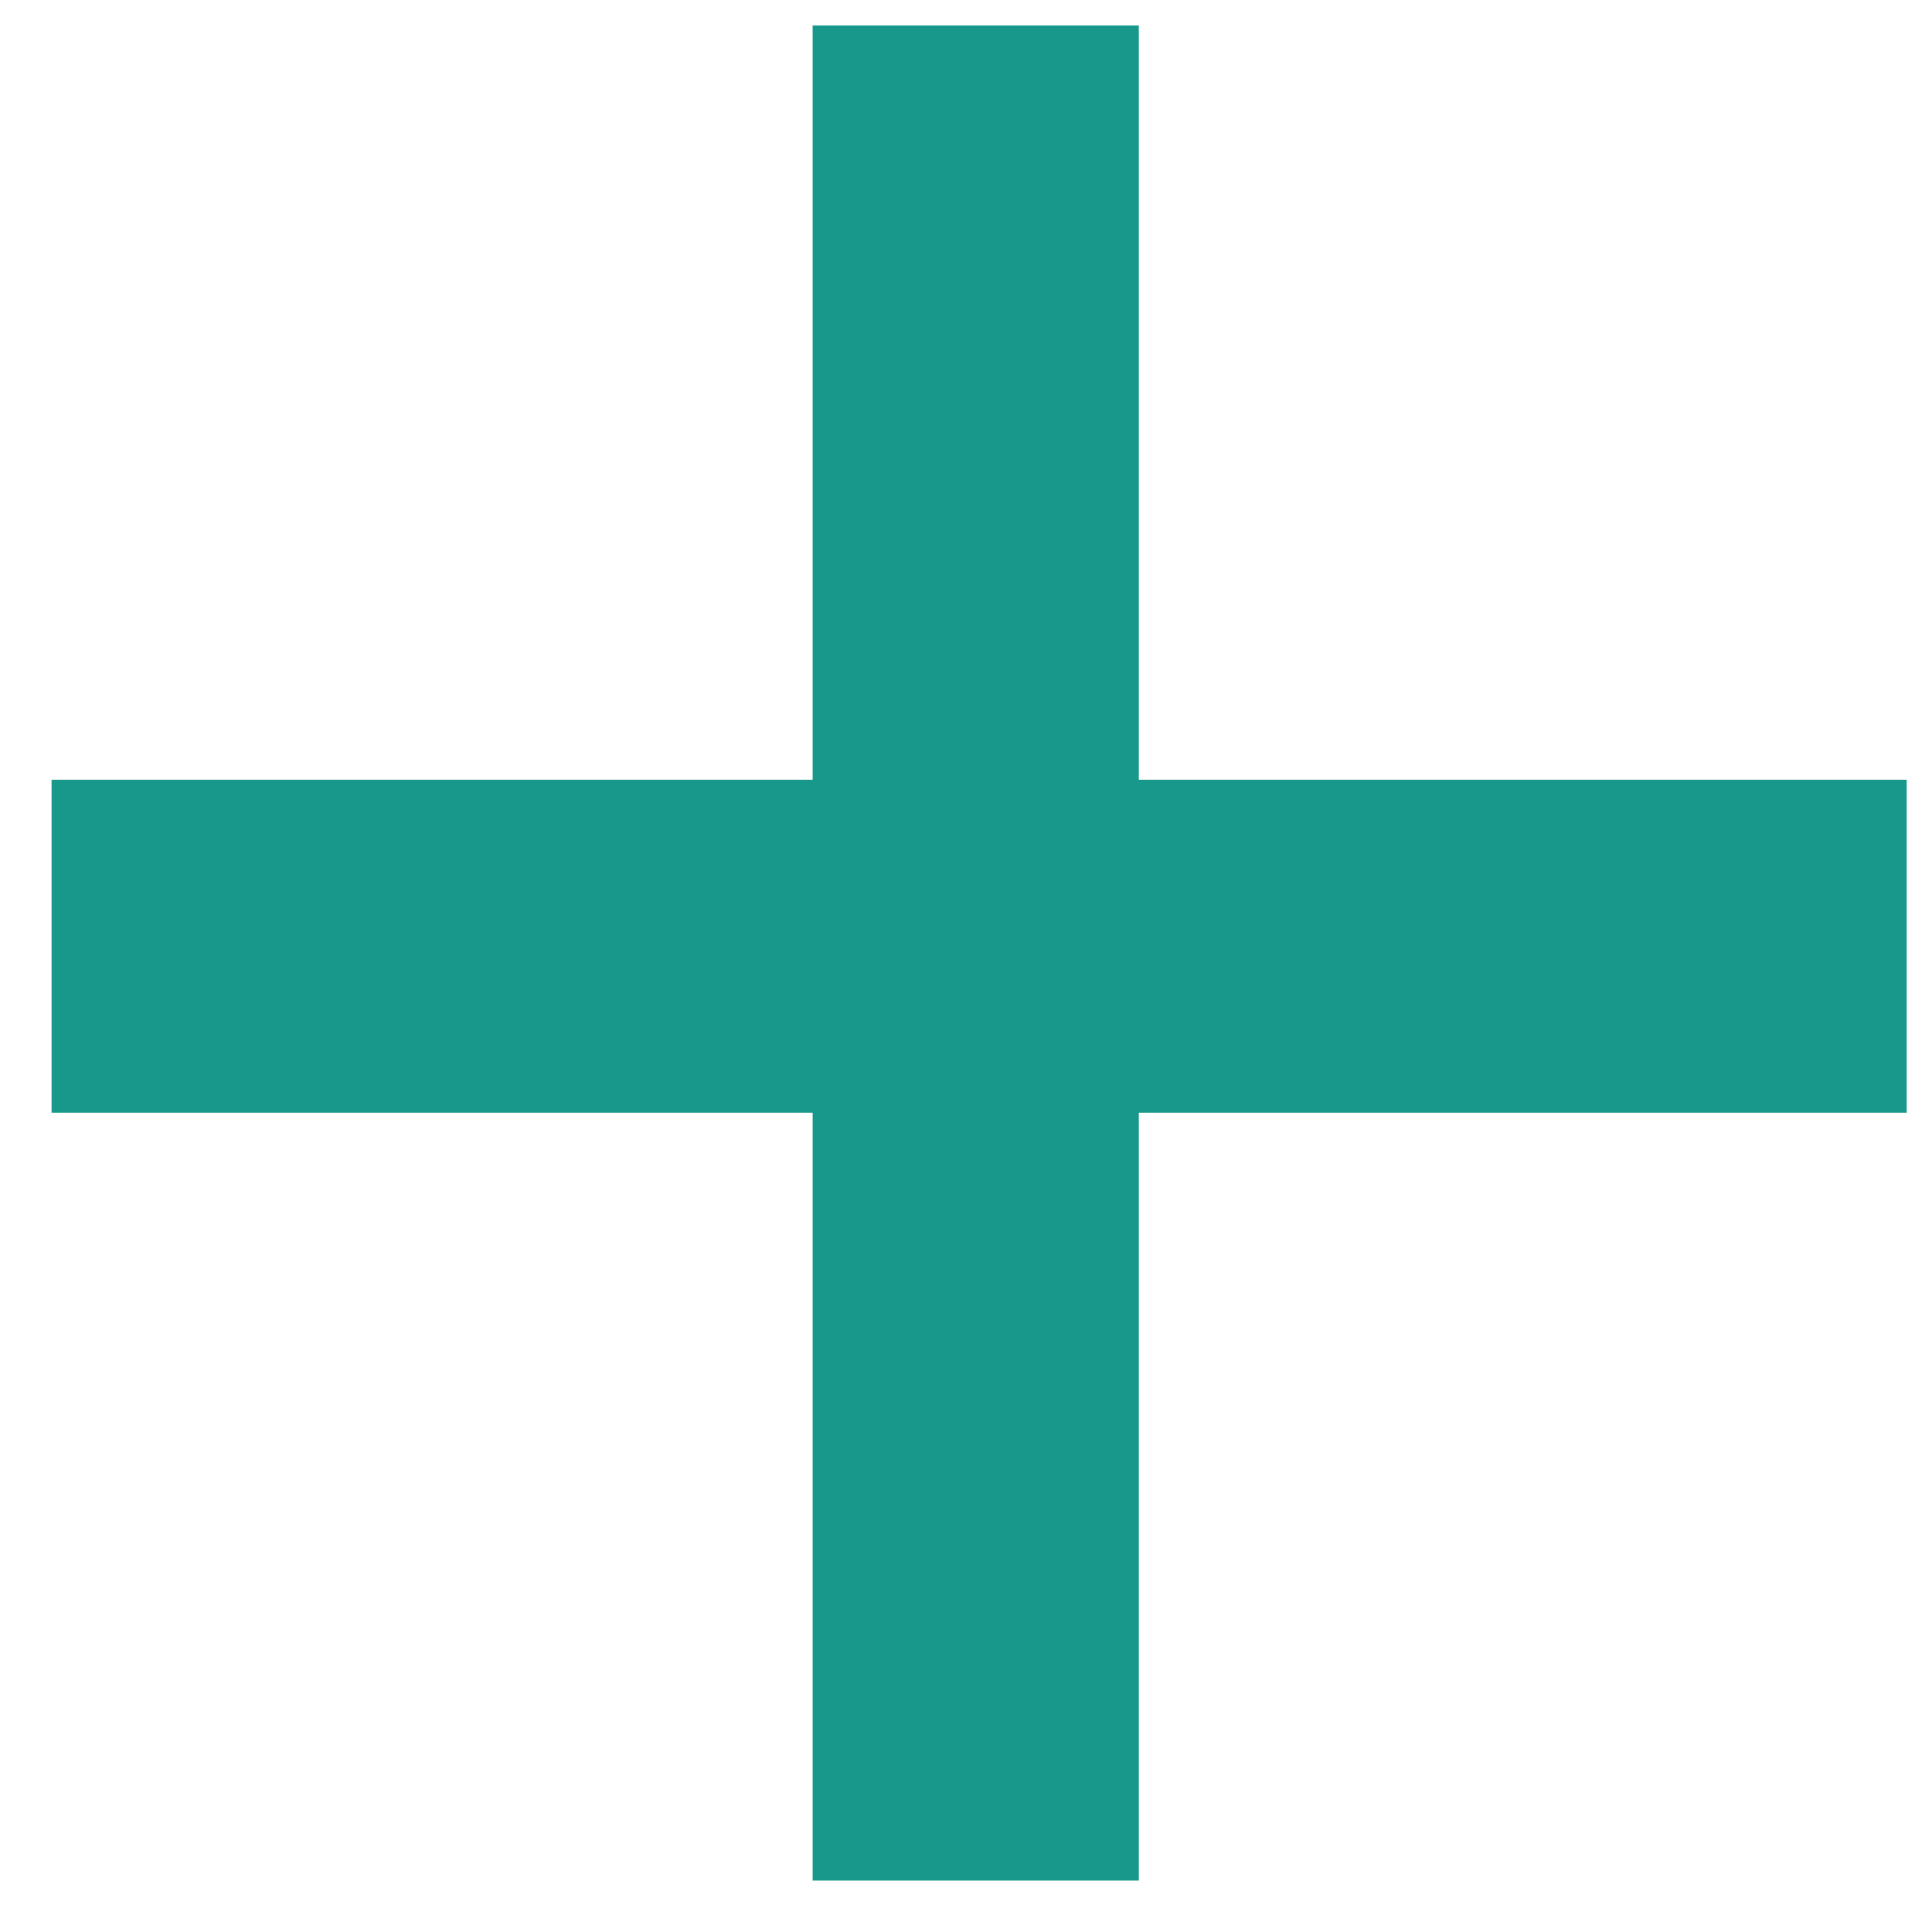
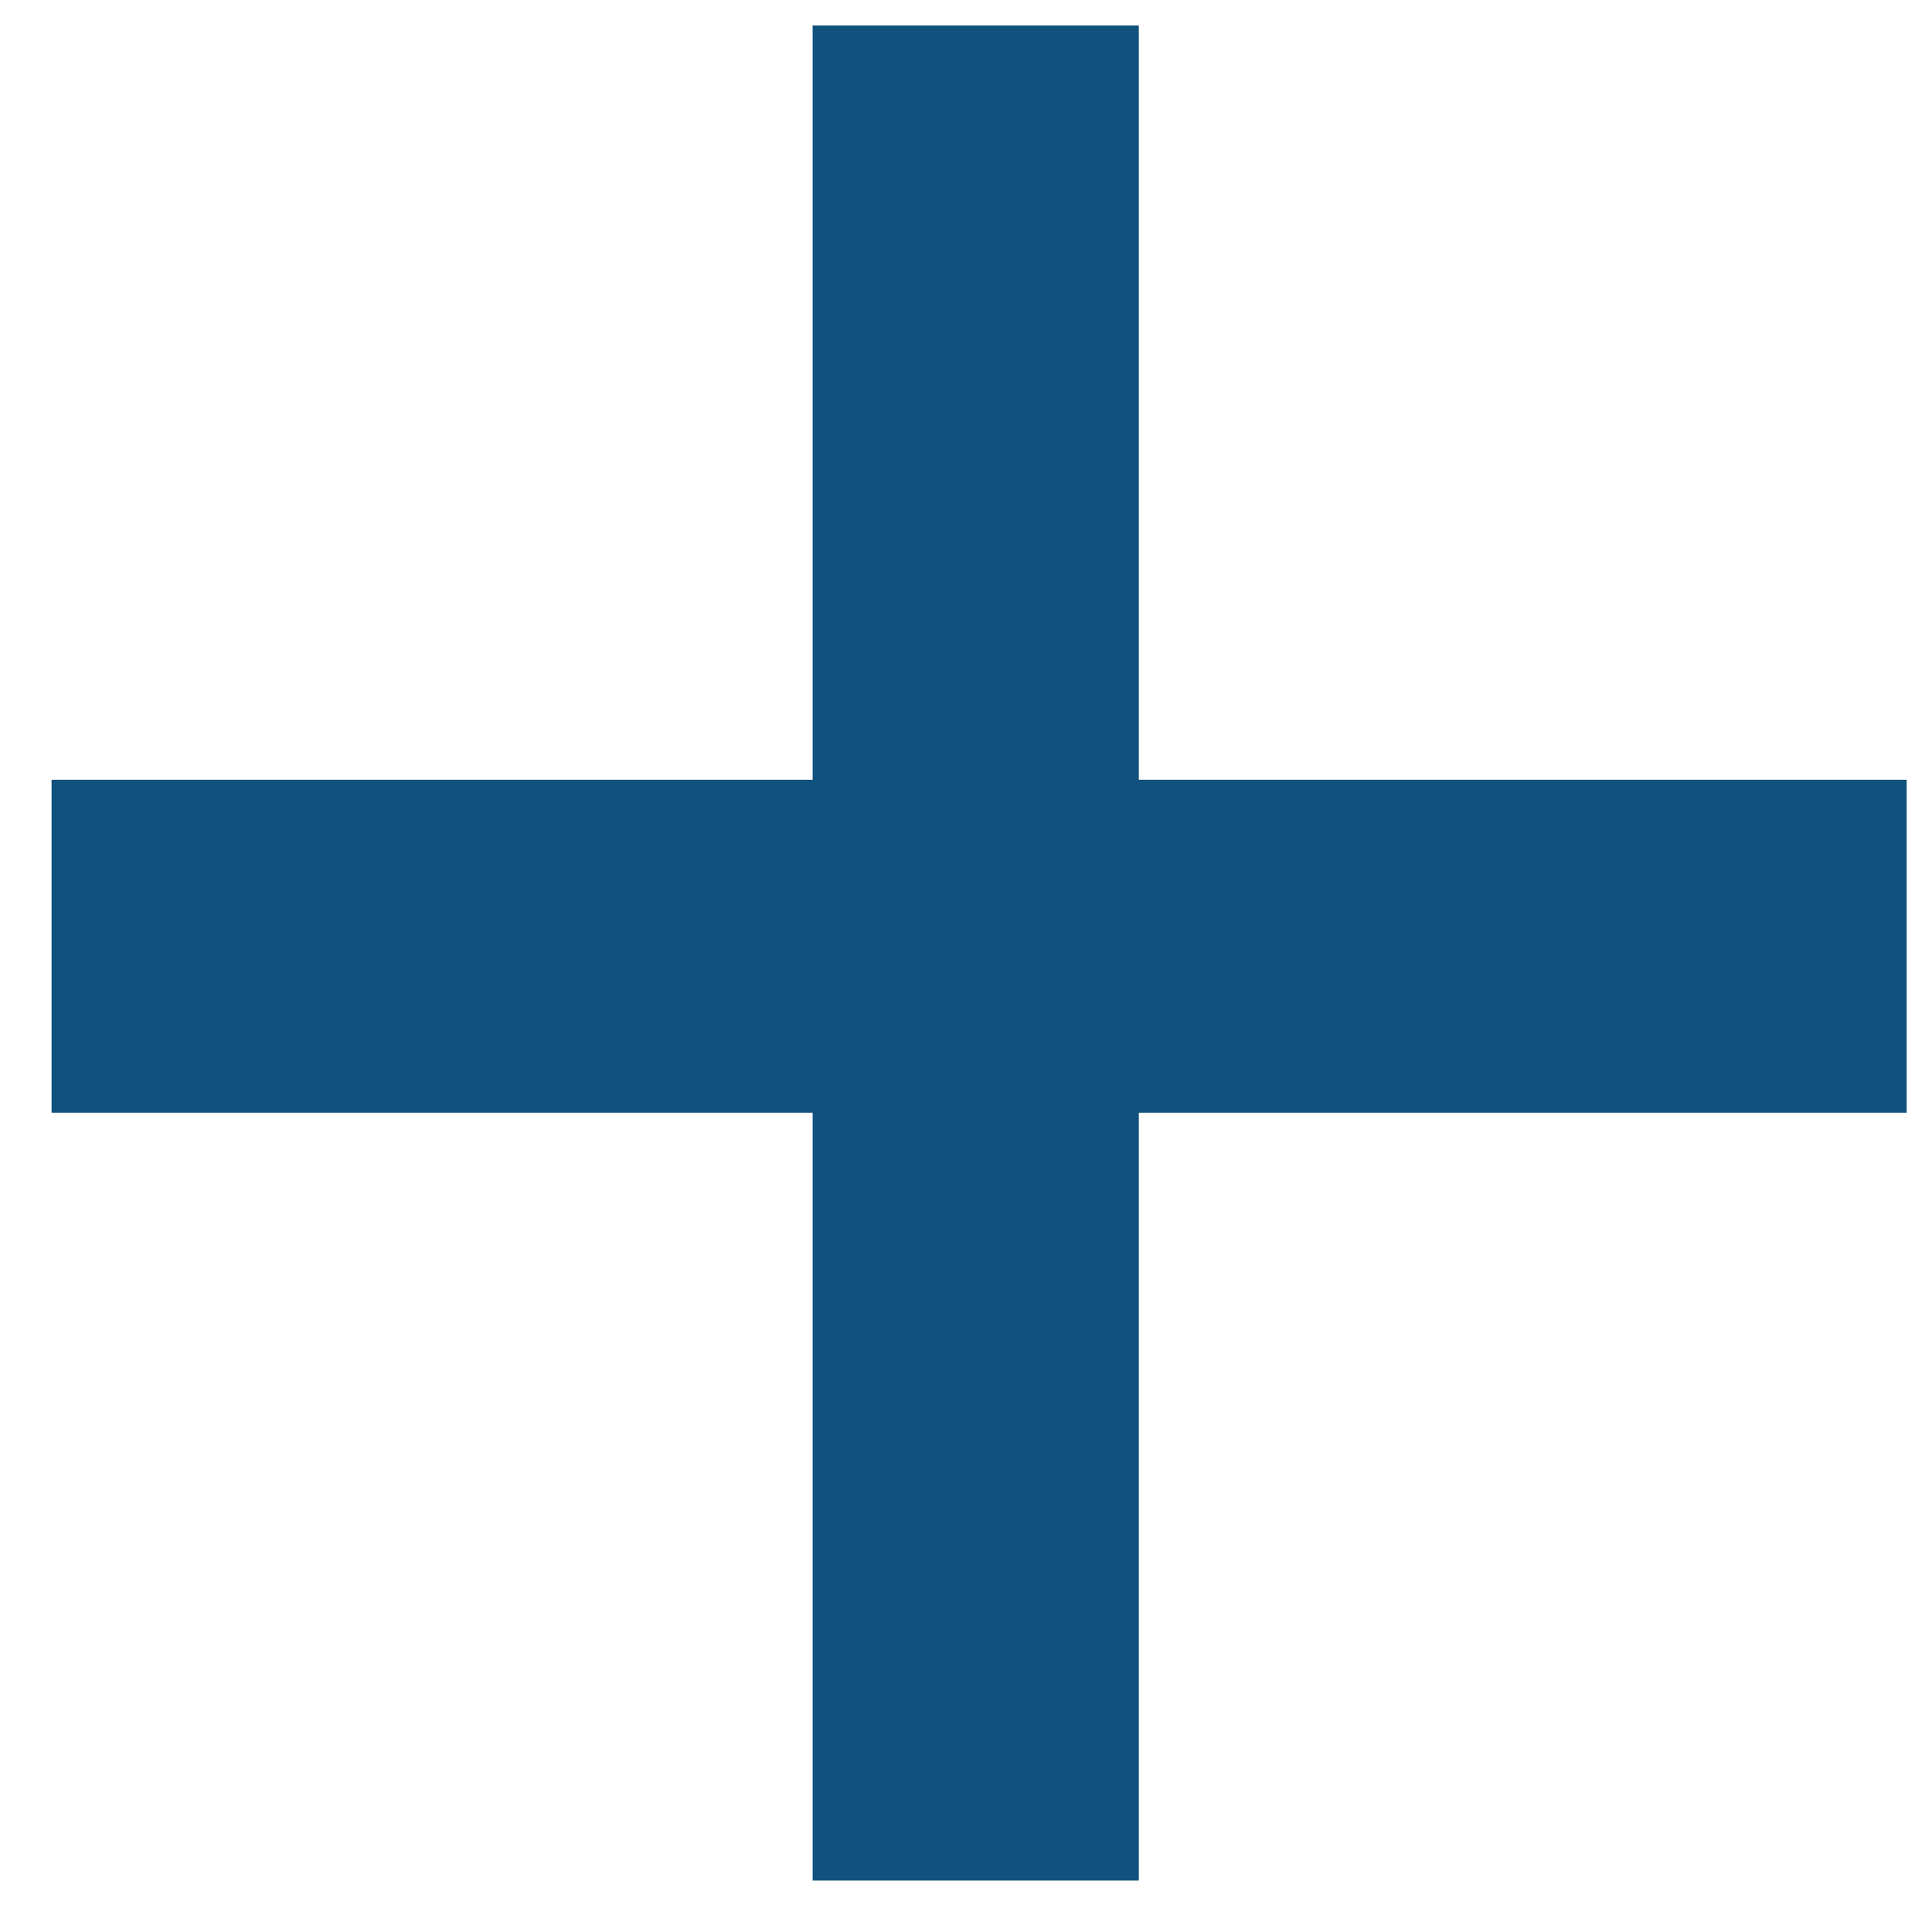
<svg xmlns="http://www.w3.org/2000/svg" width="29" height="29" viewBox="0 0 29 29" fill="none">
-   <path d="M12.198 28.228V16.702H0.774V11.704H12.198V0.382H17.094V11.704H28.62V16.702H17.094V28.228H12.198Z" fill="#18988B" />
+   <path d="M12.198 28.228V16.702H0.774V11.704H12.198V0.382H17.094V11.704H28.62V16.702H17.094V28.228H12.198Z" fill="#11517D" />
</svg>
